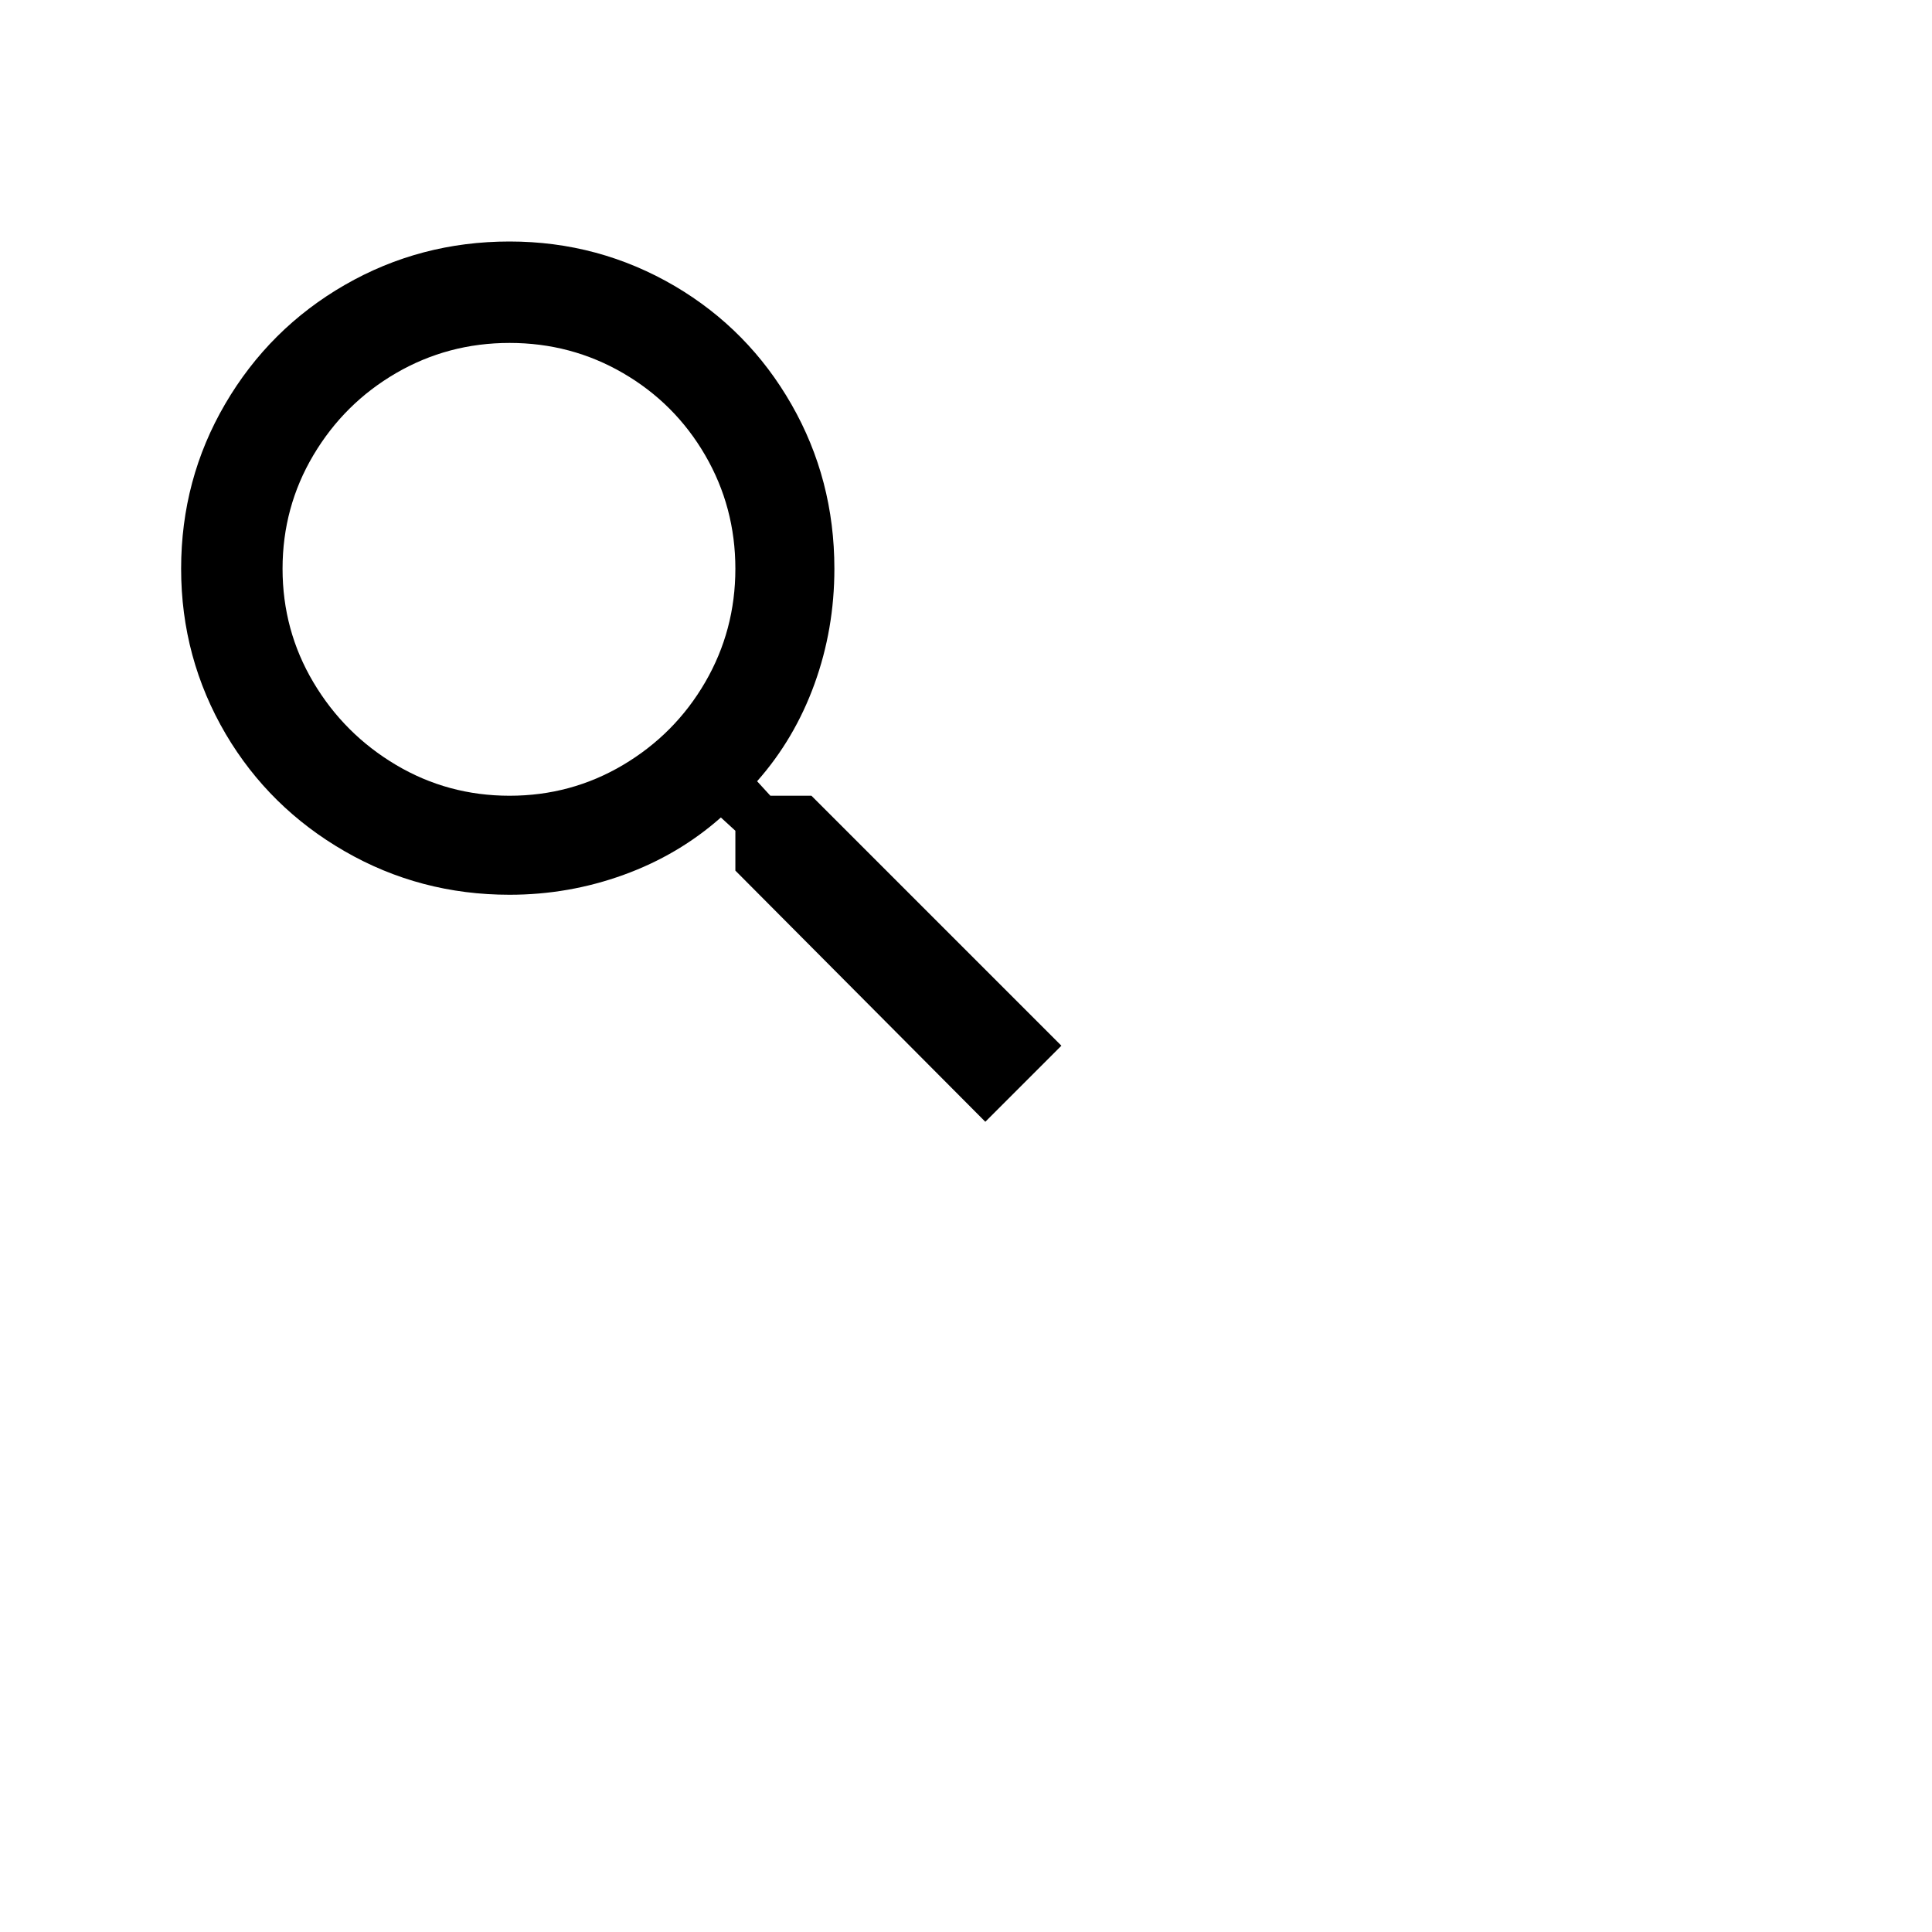
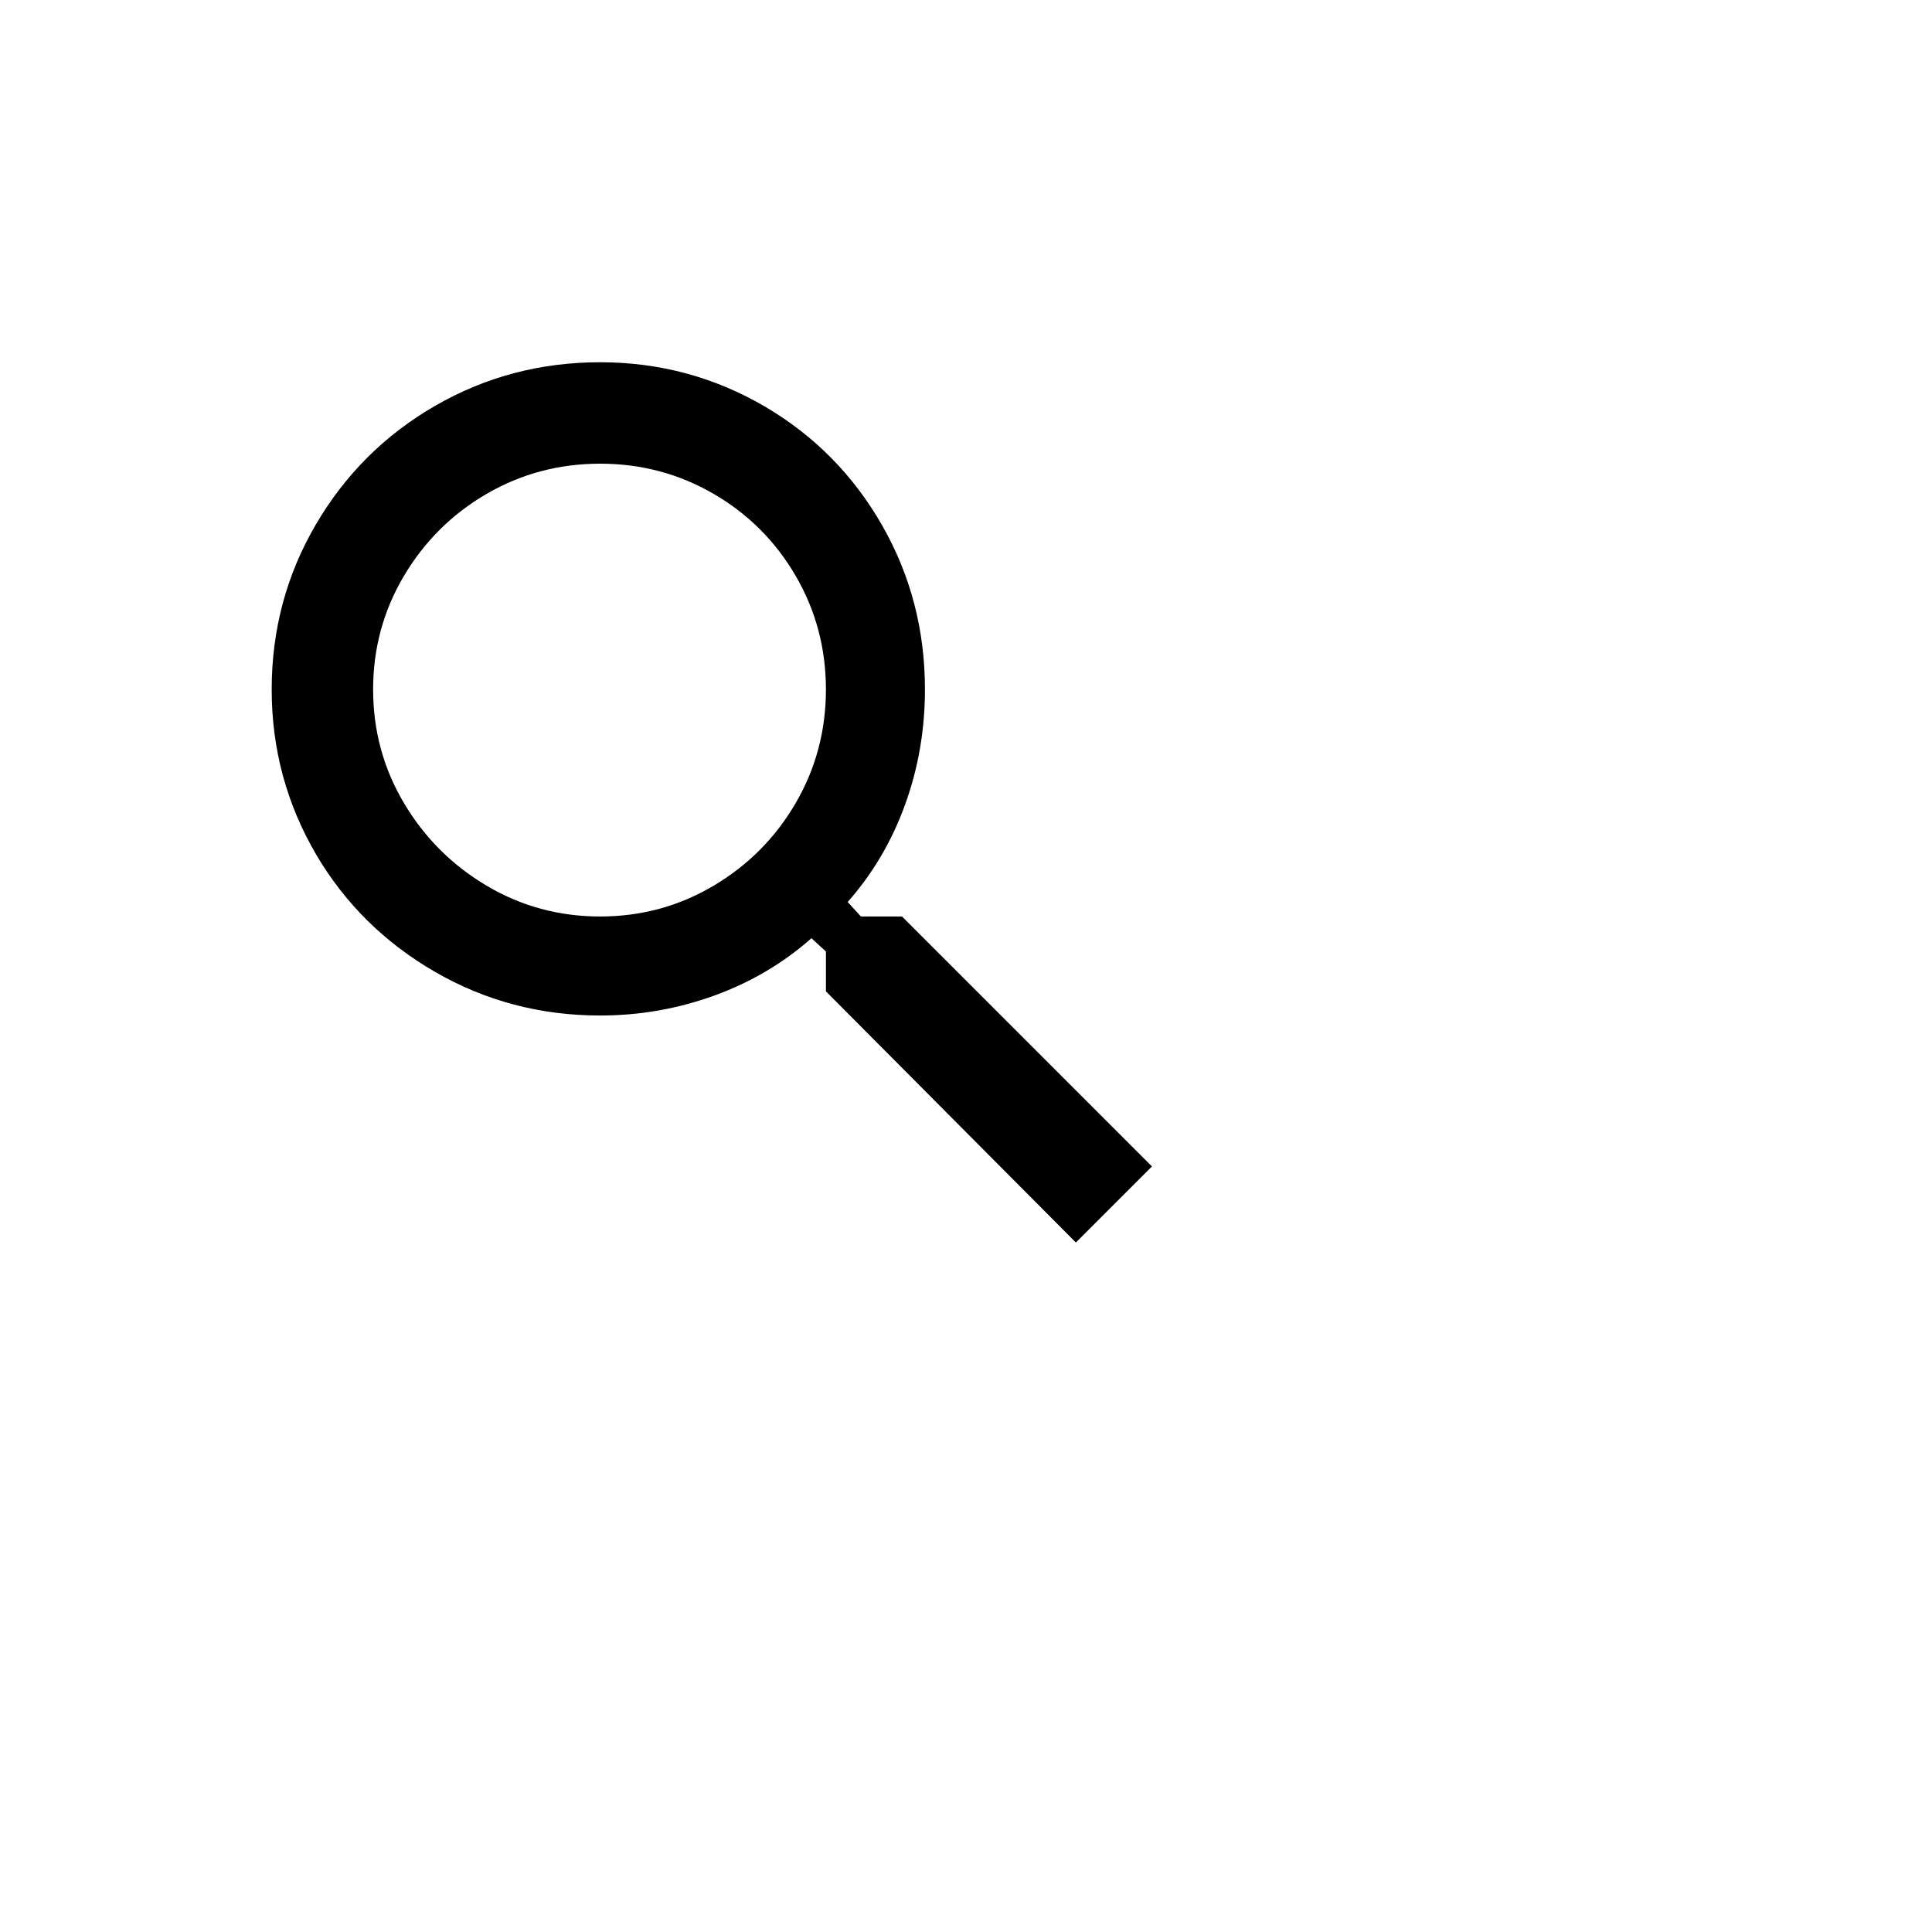
<svg xmlns="http://www.w3.org/2000/svg" width="45px" height="45px" viewBox="0 0 32 32" version="1.1">
-   <g id="Artboard" stroke="none" stroke-width="1" fill-rule="evenodd" transform="translate(-5.5, -4.5)">
+   <g id="Artboard" stroke="none" stroke-width="1" fill-rule="evenodd" transform="translate(-4, -2.5)">
    <path d="M13.94,17.68 C14.62,17.68 15.247,17.51 15.82,17.17 C16.393,16.83 16.847,16.373 17.18,15.8 C17.513,15.227 17.68,14.6 17.68,13.92 C17.68,13.24 17.513,12.613 17.18,12.04 C16.847,11.467 16.393,11.013 15.82,10.68 C15.247,10.347 14.62,10.18 13.94,10.18 C13.26,10.18 12.633,10.347 12.06,10.68 C11.487,11.013 11.03,11.467 10.69,12.04 C10.35,12.613 10.18,13.24 10.18,13.92 C10.18,14.6 10.35,15.227 10.69,15.8 C11.03,16.373 11.487,16.83 12.06,17.17 C12.633,17.51 13.26,17.68 13.94,17.68 Z M18.94,17.68 L23.08,21.82 L21.82,23.08 L17.68,18.92 L17.68,18.26 L17.44,18.04 C16.973,18.453 16.437,18.77 15.83,18.99 C15.223,19.21 14.593,19.32 13.94,19.32 C12.953,19.32 12.043,19.08 11.21,18.6 C10.377,18.12 9.72,17.473 9.24,16.66 C8.747,15.82 8.5,14.907 8.5,13.92 C8.5,12.933 8.743,12.023 9.23,11.19 C9.717,10.357 10.377,9.7 11.21,9.22 C12.043,8.74 12.953,8.5 13.94,8.5 C14.927,8.5 15.84,8.747 16.68,9.24 C17.493,9.72 18.137,10.373 18.61,11.2 C19.083,12.027 19.32,12.933 19.32,13.92 C19.32,14.587 19.21,15.223 18.99,15.83 C18.77,16.437 18.453,16.973 18.04,17.44 L18.26,17.68 L18.94,17.68 Z" id="search---material" fill="#000" />
  </g>
</svg>
